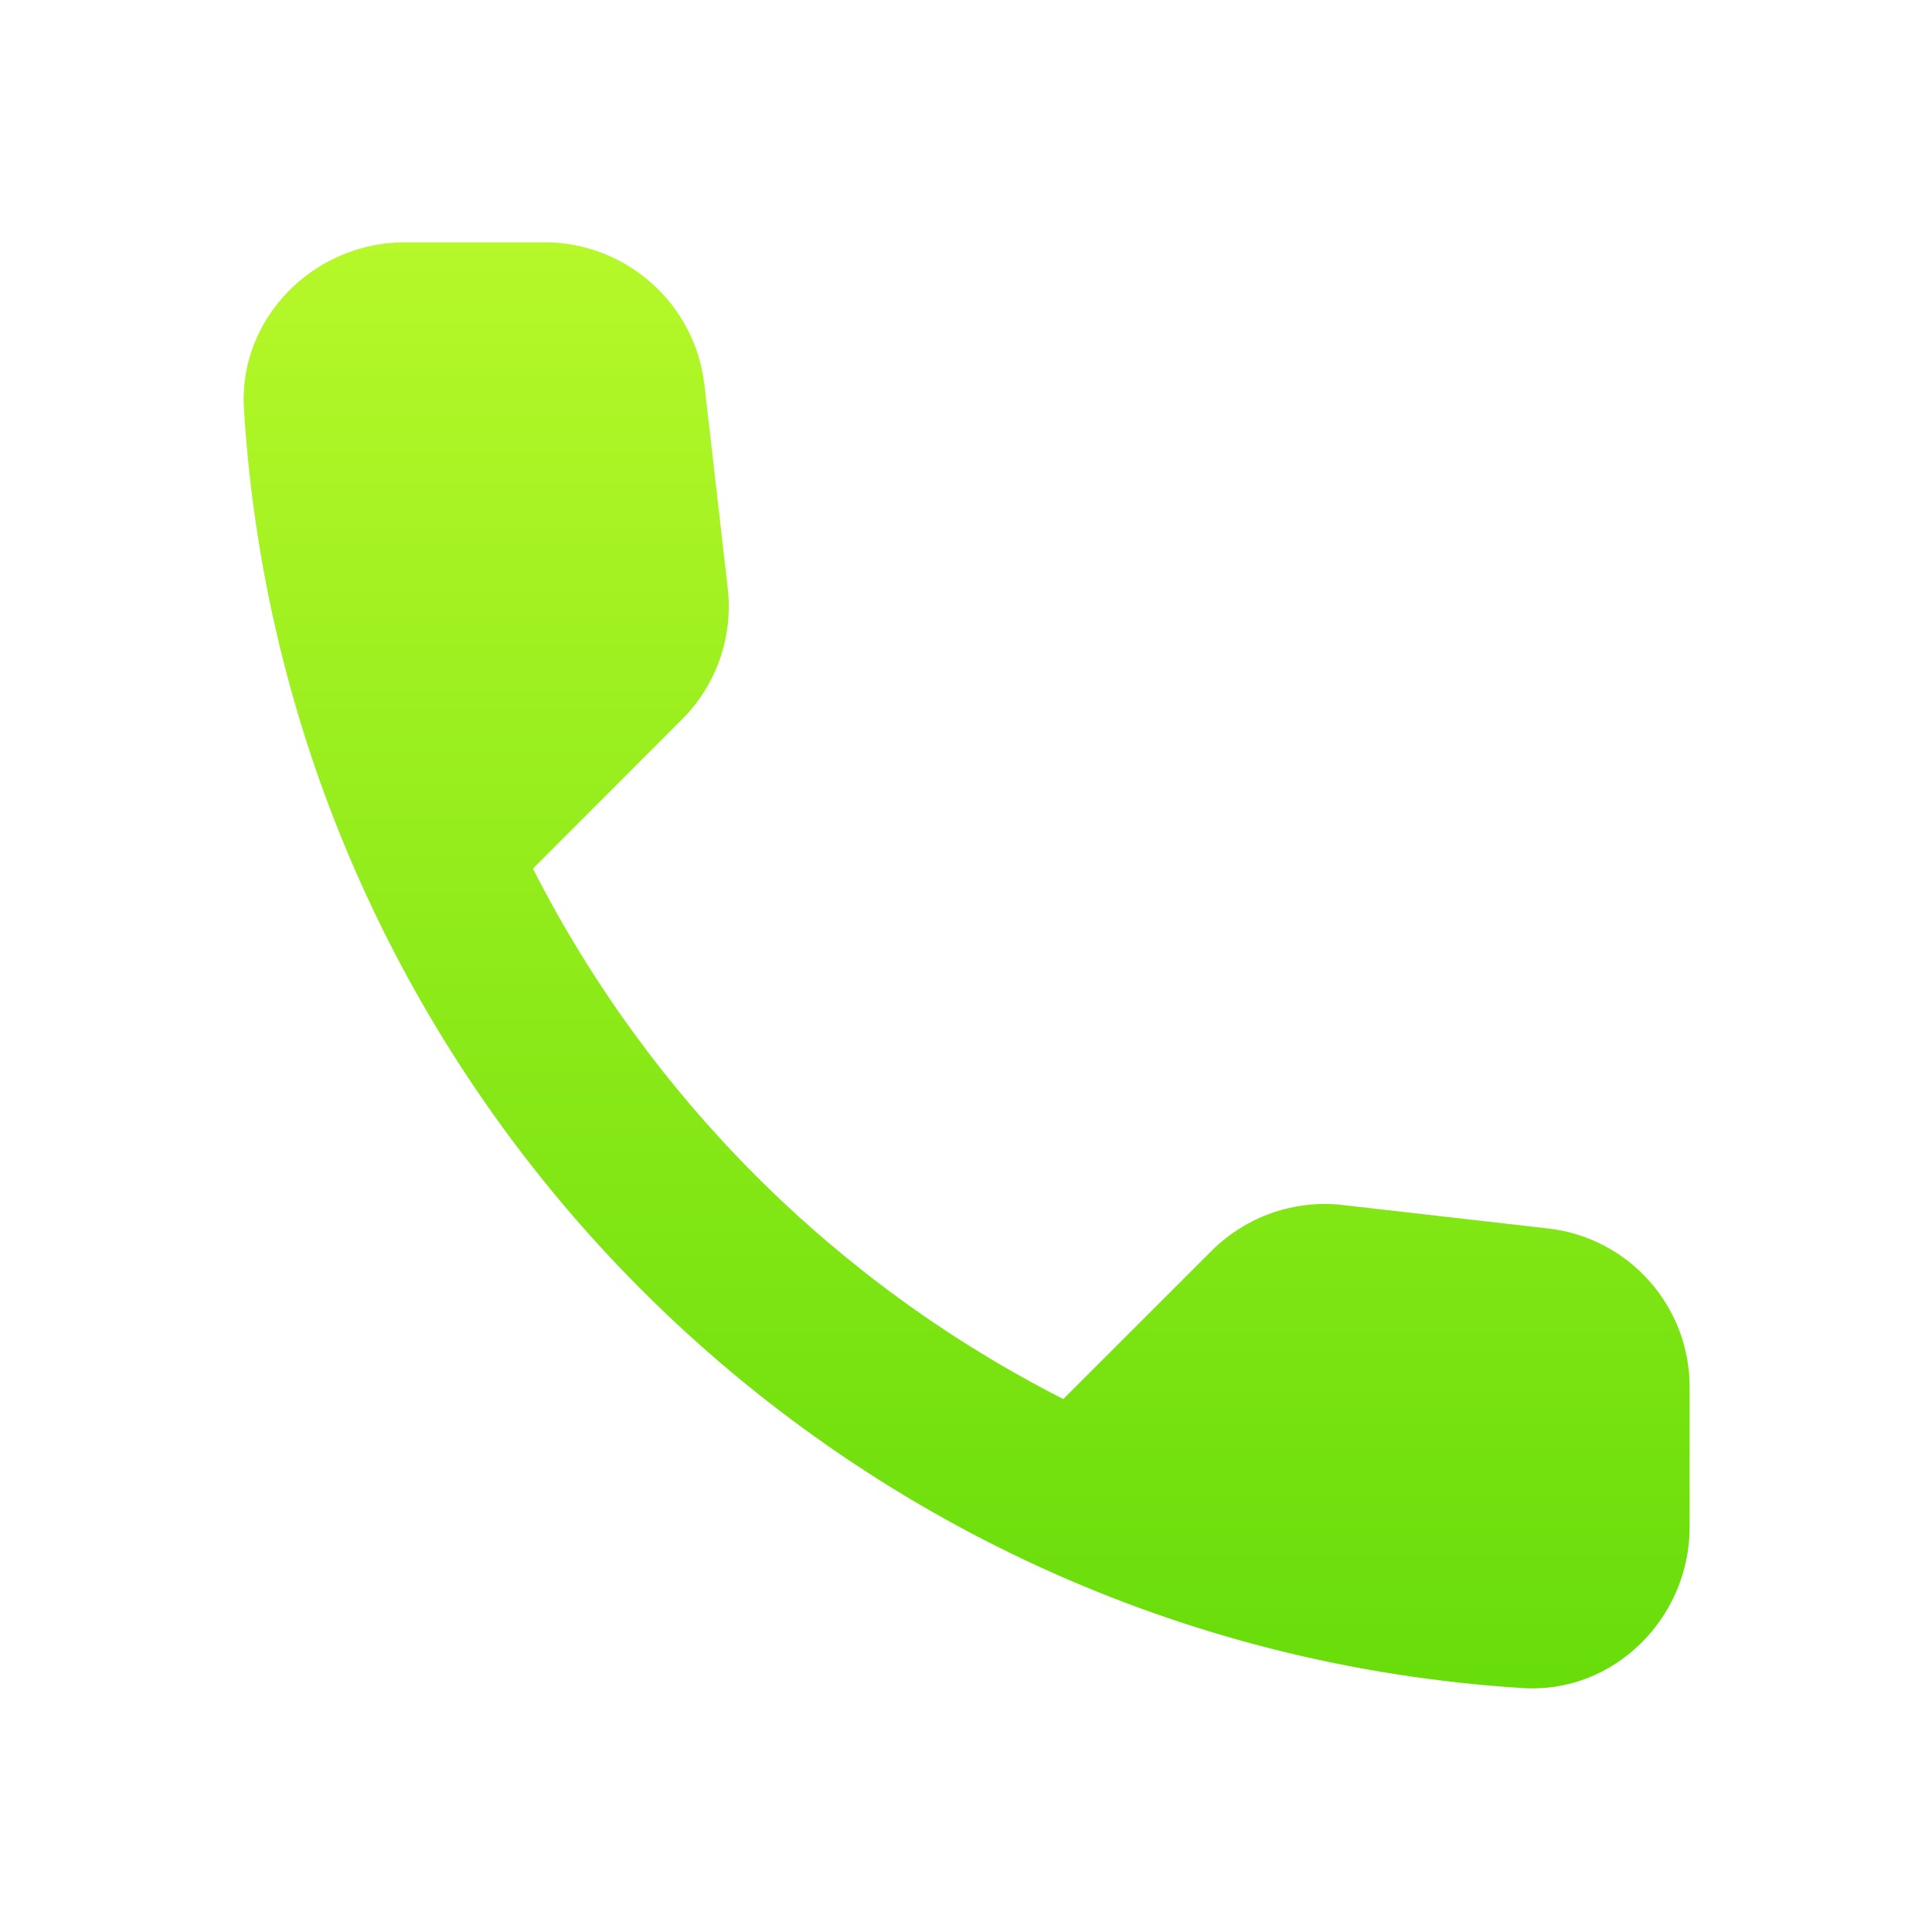
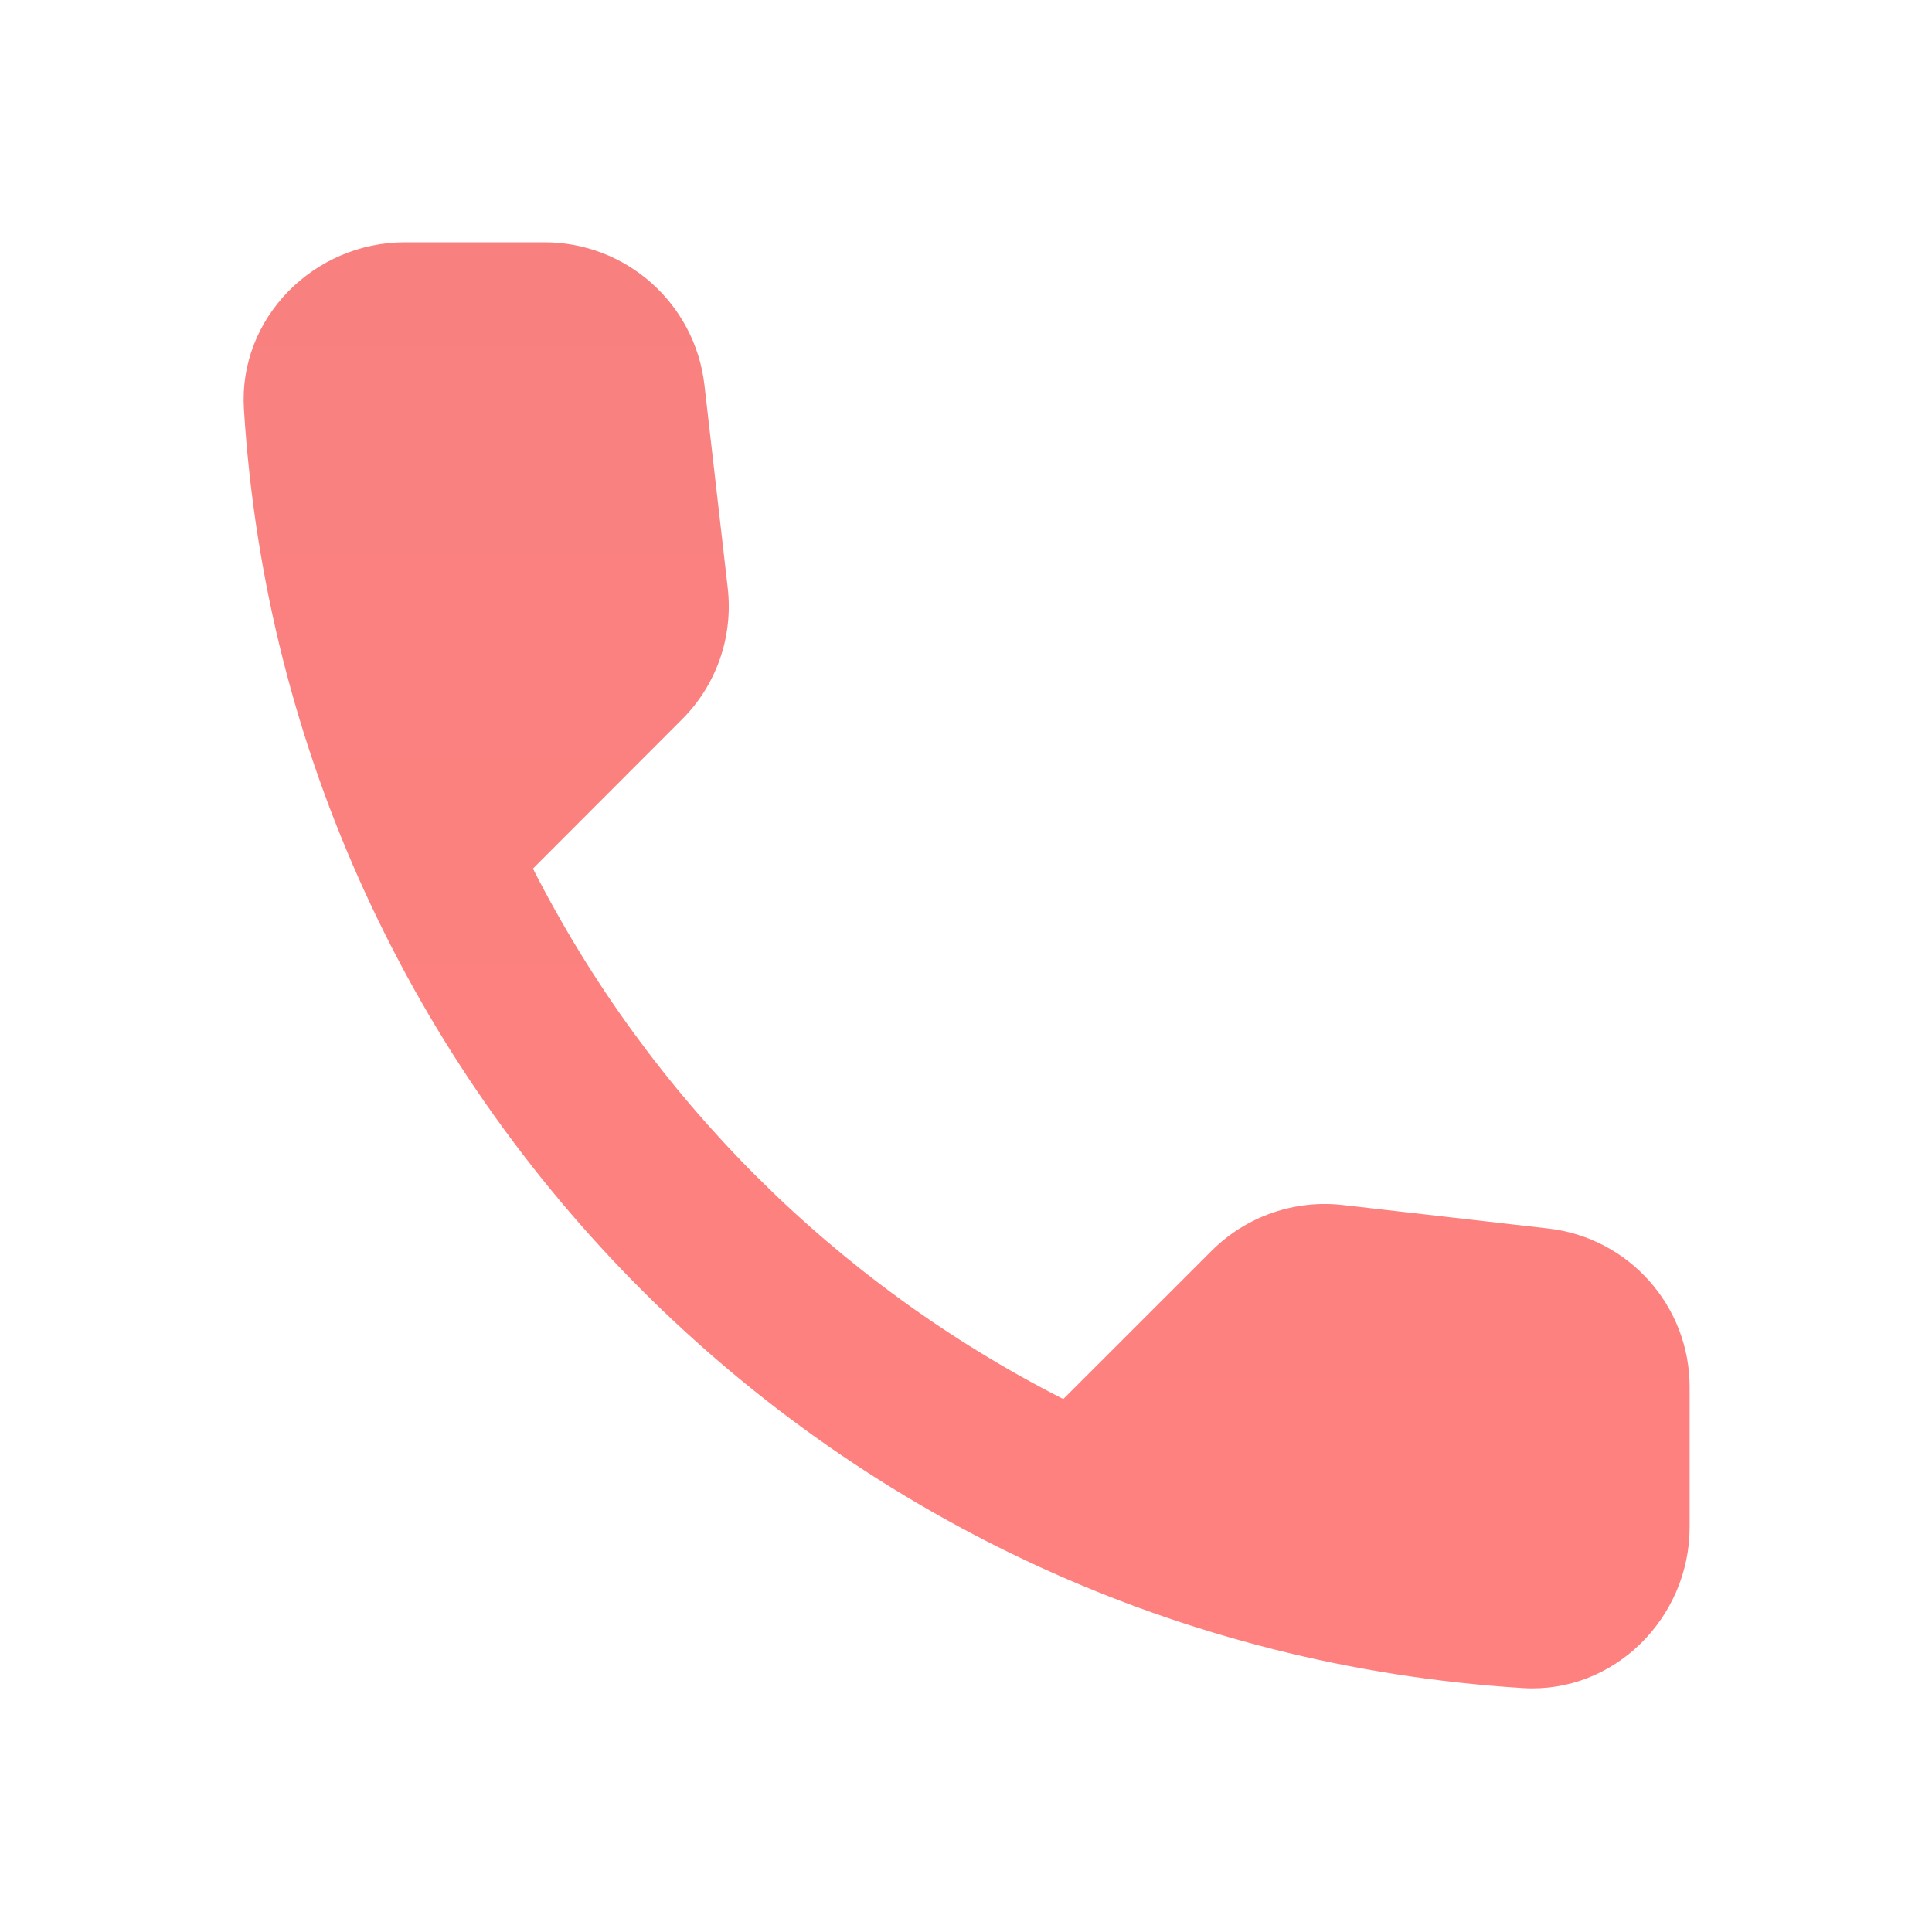
<svg xmlns="http://www.w3.org/2000/svg" width="20" height="20" fill="none">
  <path d="m16.024 12.717-2.117-.242a1.657 1.657 0 0 0-1.366.475l-1.534 1.533a12.538 12.538 0 0 1-5.49-5.491l1.54-1.542c.36-.358.535-.858.476-1.367l-.241-2.1a1.668 1.668 0 0 0-1.66-1.475h-1.44c-.942 0-1.725.784-1.667 1.725.442 7.117 6.133 12.8 13.242 13.242.94.058 1.724-.725 1.724-1.667v-1.441a1.652 1.652 0 0 0-1.466-1.65Z" fill="url(#a)" />
  <defs>
    <linearGradient id="a" x1="10.007" y1="2.508" x2="10.007" y2="17.478" gradientUnits="userSpaceOnUse">
-       <stop stop-color="#b6f829" />
-       <stop offset="1" stop-color="#67dd0a" />
+       <stop stop-color="#f8817f" />
+       <stop offset="1" stop-color="#ff817f" />
    </linearGradient>
  </defs>
</svg>
